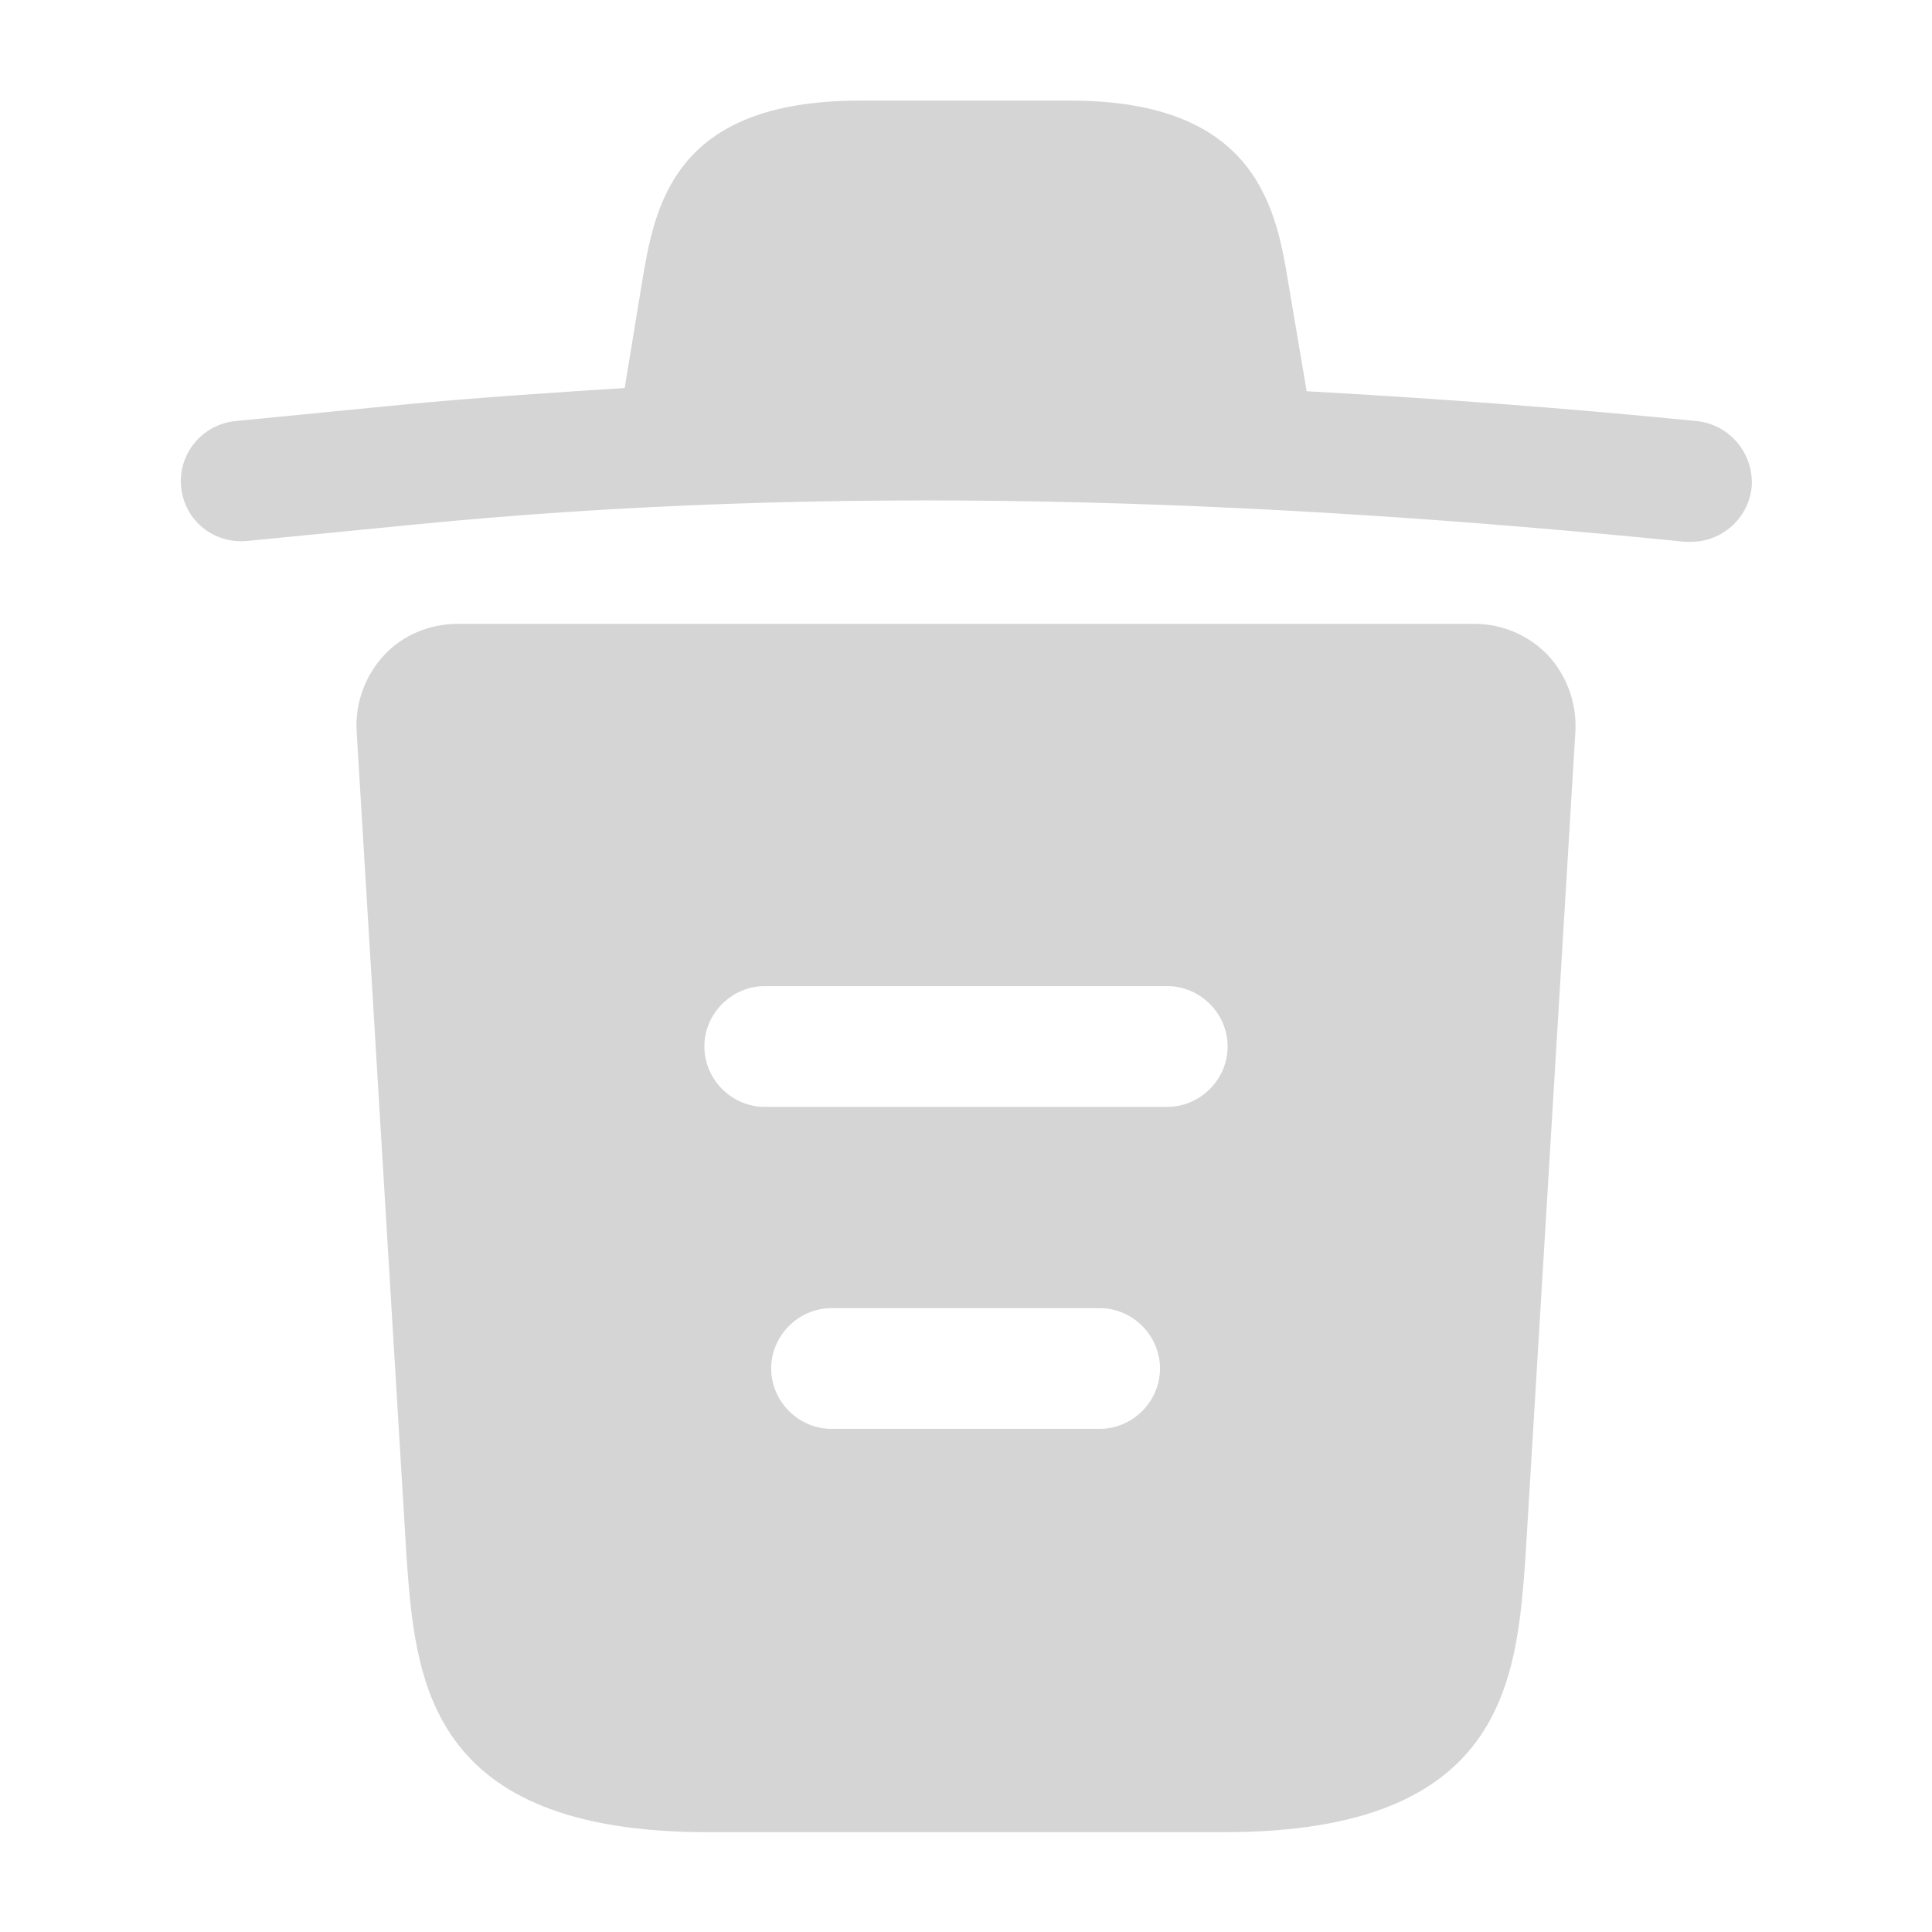
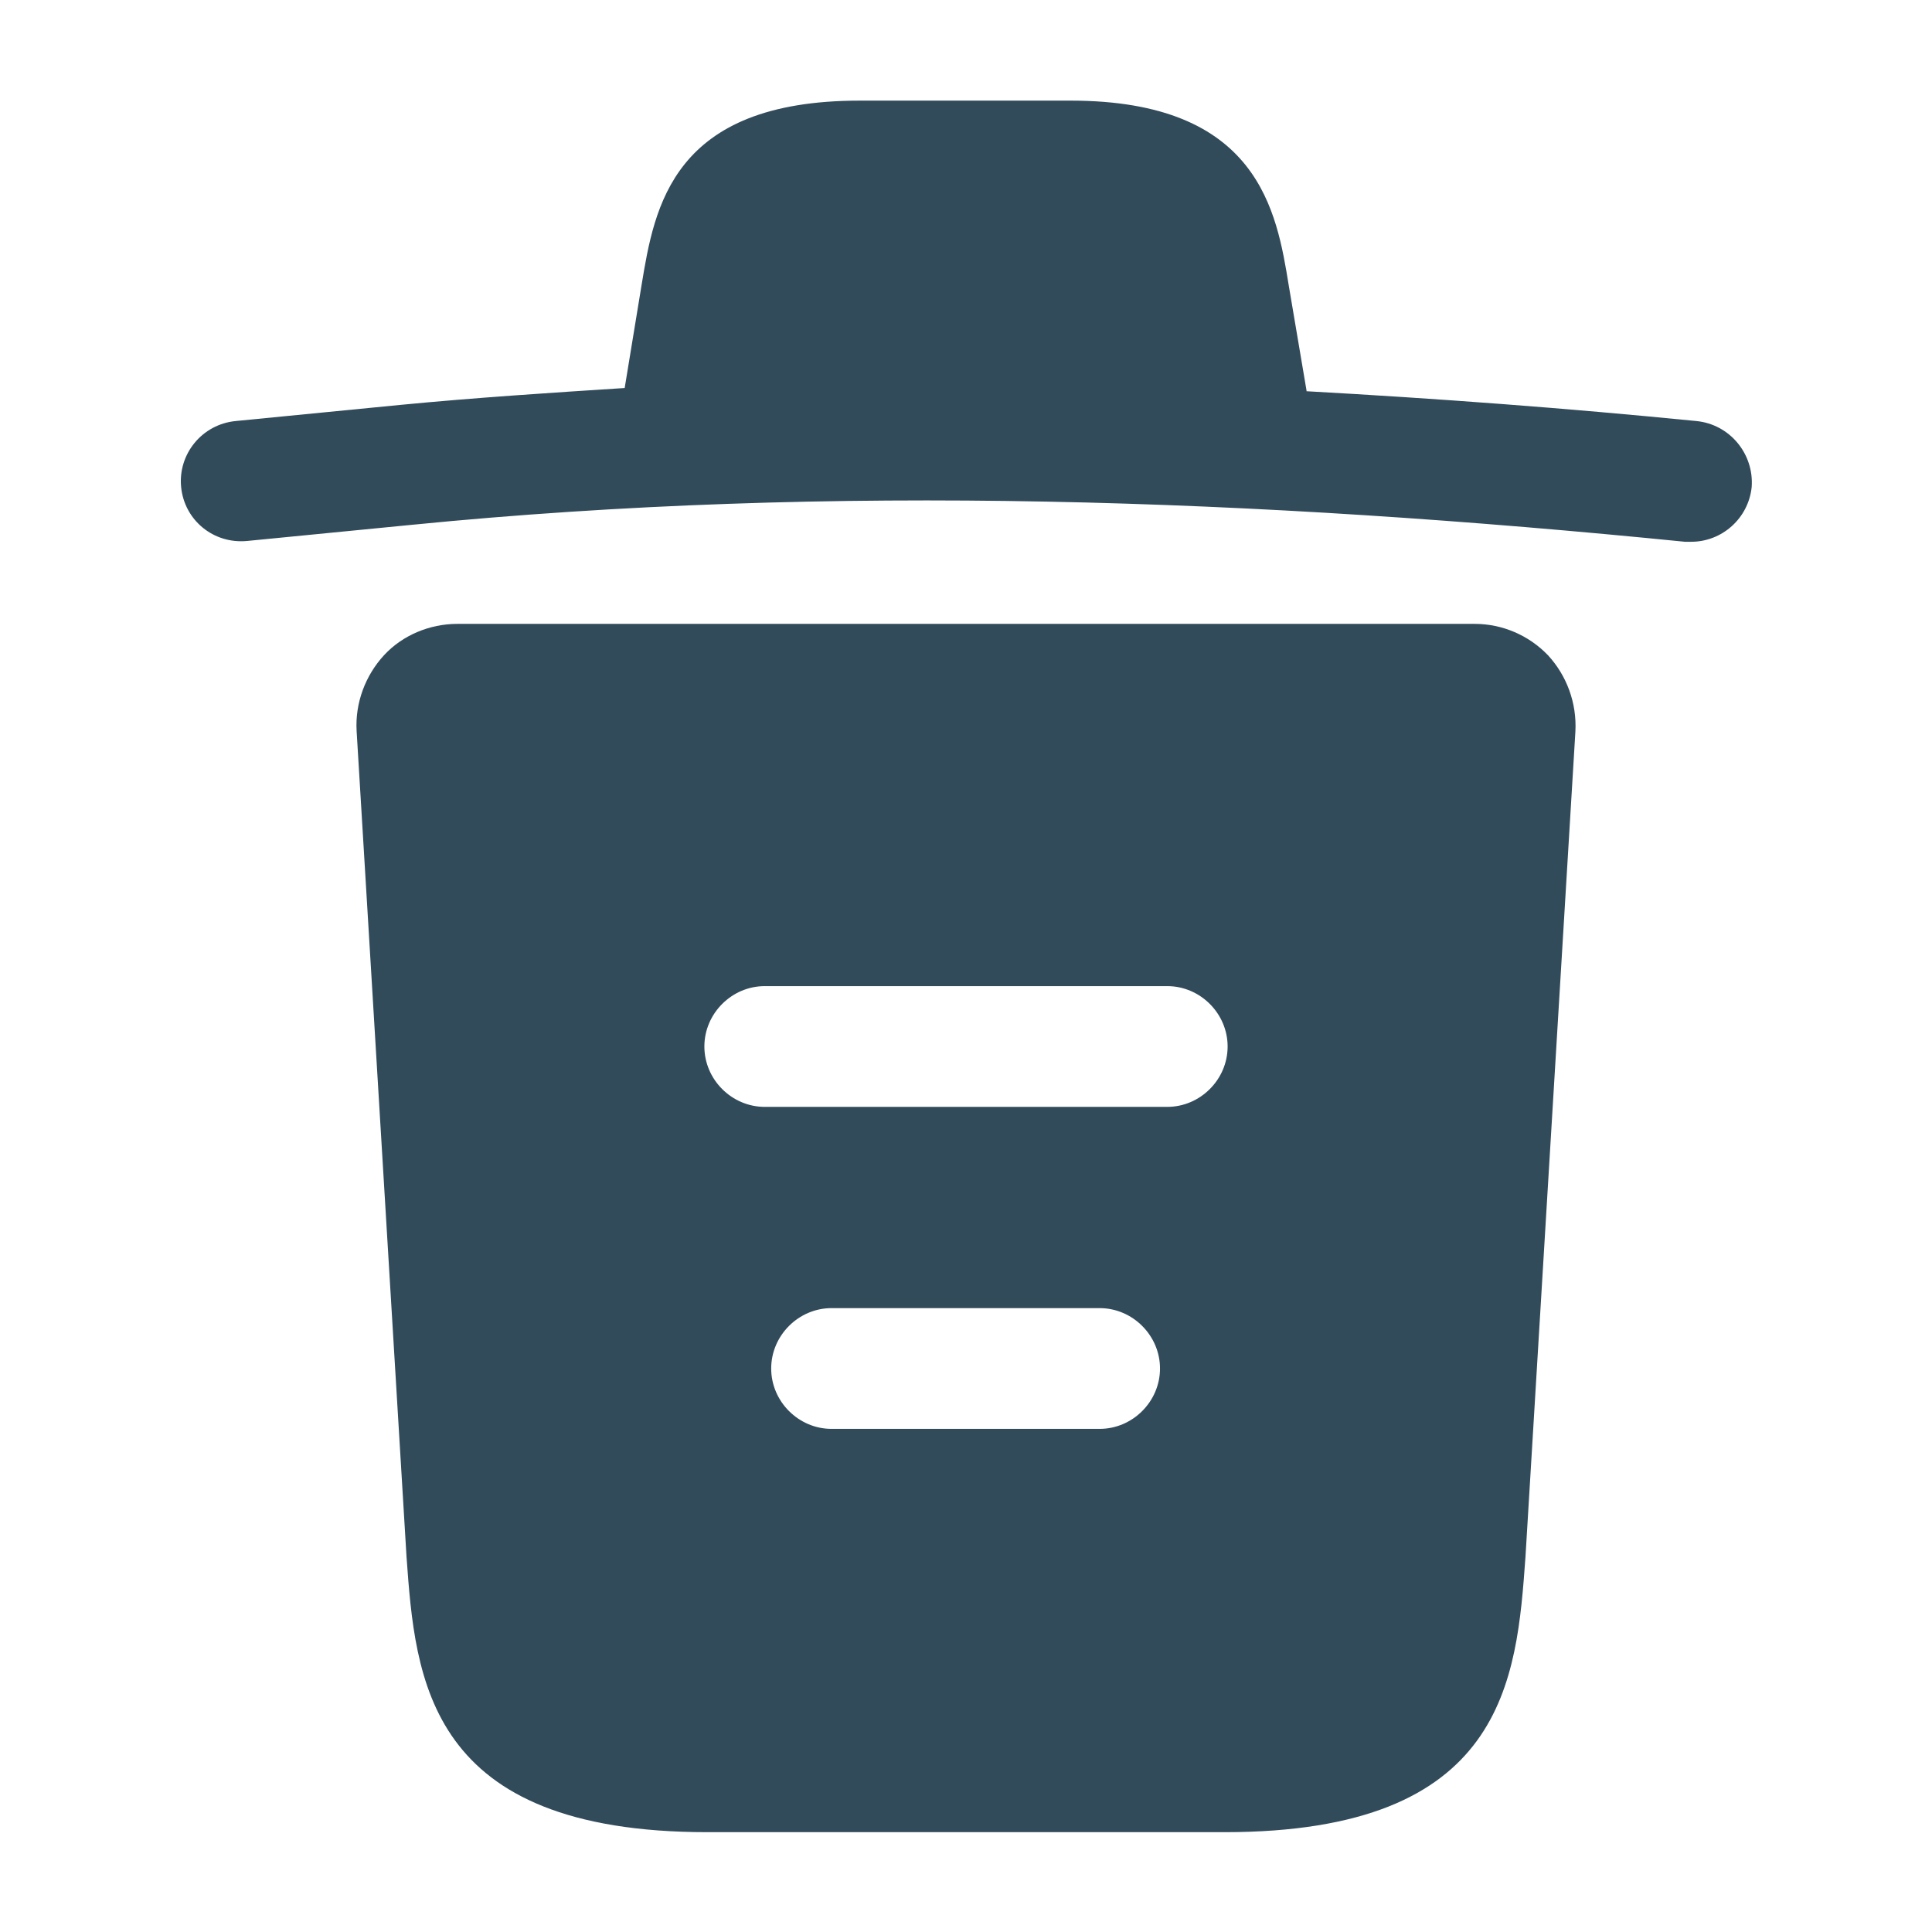
<svg xmlns="http://www.w3.org/2000/svg" width="800px" height="800px" viewBox="0 0 24 24" fill="none">
-   <path d="M21.07 5.23C19.46 5.07 17.85 4.95 16.23 4.86V4.85L16.01 3.55C15.86 2.63 15.64 1.25 13.3 1.25H10.68C8.35 1.25 8.13 2.57 7.97 3.54L7.76 4.82C6.83 4.88 5.9 4.94 4.97 5.03L2.93 5.23C2.51 5.27 2.21 5.64 2.25 6.05C2.29 6.46 2.65 6.76 3.07 6.72L5.11 6.52C10.35 6 15.63 6.2 20.93 6.73C20.96 6.73 20.98 6.73 21.01 6.73C21.39 6.73 21.72 6.44 21.76 6.05C21.79 5.64 21.49 5.27 21.07 5.23Z" fill="#d5d5d5" />
-   <path d="M19.23 8.14C18.99 7.89 18.66 7.75 18.32 7.75H5.68C5.34 7.75 5 7.89 4.77 8.14C4.54 8.39 4.41 8.73 4.43 9.08L5.05 19.34C5.16 20.86 5.3 22.76 8.79 22.76H15.21C18.7 22.76 18.84 20.87 18.95 19.34L19.57 9.09C19.59 8.73 19.46 8.39 19.23 8.14ZM13.66 17.75H10.33C9.92 17.75 9.58 17.41 9.58 17C9.58 16.59 9.92 16.25 10.33 16.25H13.66C14.07 16.25 14.41 16.59 14.41 17C14.41 17.41 14.07 17.75 13.66 17.75ZM14.5 13.75H9.5C9.09 13.75 8.75 13.41 8.75 13C8.75 12.59 9.09 12.25 9.5 12.25H14.5C14.91 12.25 15.25 12.59 15.25 13C15.25 13.41 14.91 13.75 14.5 13.75Z" fill="#d5d5d5" />
+   <path d="M21.07 5.23C19.46 5.07 17.85 4.95 16.23 4.86V4.85L16.01 3.55C15.86 2.63 15.64 1.25 13.3 1.25H10.68C8.35 1.25 8.13 2.57 7.97 3.54L7.76 4.82C6.83 4.88 5.9 4.94 4.97 5.03L2.93 5.23C2.51 5.27 2.21 5.64 2.25 6.05C2.29 6.46 2.65 6.76 3.07 6.72L5.11 6.52C10.35 6 15.63 6.2 20.93 6.73C20.96 6.73 20.98 6.73 21.01 6.73C21.39 6.73 21.72 6.44 21.76 6.05C21.79 5.64 21.49 5.27 21.07 5.23Z" fill="#314b5b" />
+   <path d="M19.23 8.14C18.99 7.89 18.66 7.75 18.32 7.75H5.68C5.34 7.75 5 7.89 4.77 8.14C4.54 8.39 4.41 8.73 4.43 9.08L5.05 19.34C5.16 20.86 5.3 22.76 8.79 22.76H15.21C18.7 22.76 18.84 20.87 18.95 19.34L19.57 9.09C19.59 8.73 19.46 8.39 19.23 8.14ZM13.66 17.75H10.33C9.92 17.75 9.58 17.41 9.58 17C9.58 16.59 9.92 16.25 10.33 16.25H13.66C14.07 16.25 14.41 16.59 14.41 17C14.41 17.41 14.07 17.75 13.66 17.75ZM14.5 13.75H9.5C9.09 13.75 8.75 13.41 8.75 13C8.75 12.59 9.09 12.25 9.5 12.25H14.5C14.91 12.25 15.25 12.59 15.25 13C15.25 13.41 14.91 13.75 14.5 13.75Z" fill="#314b5b" />
</svg>
